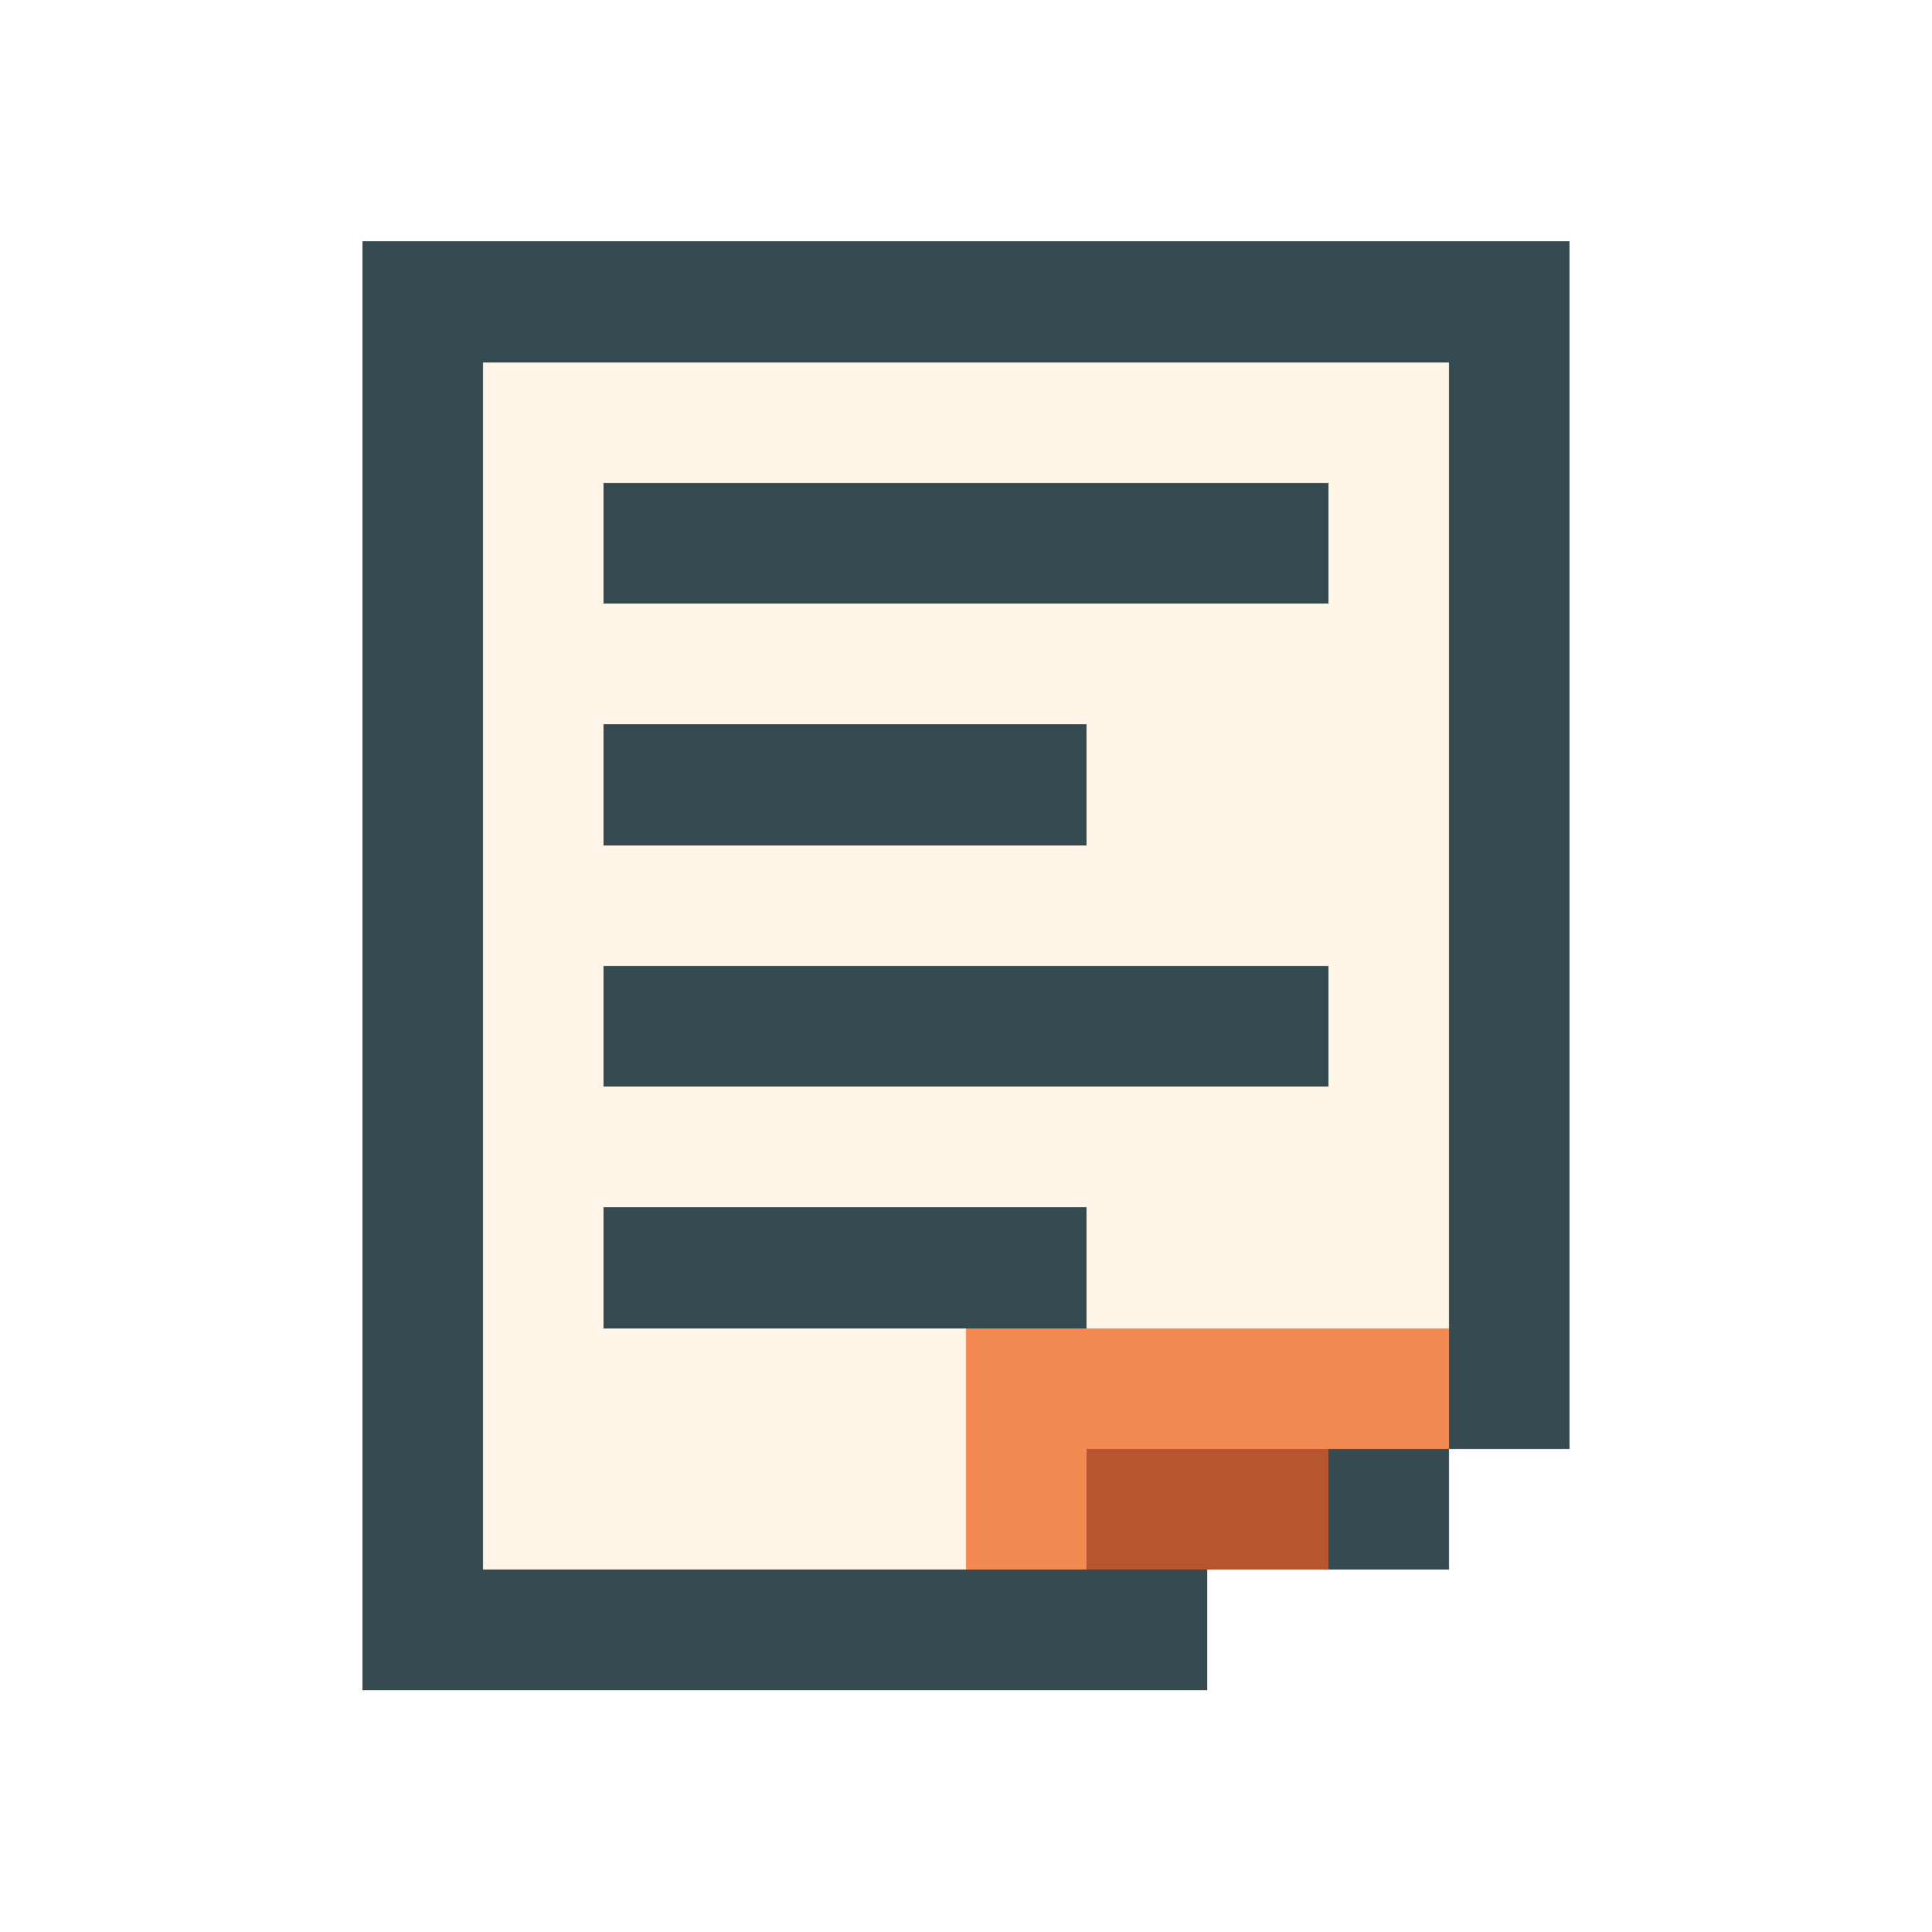
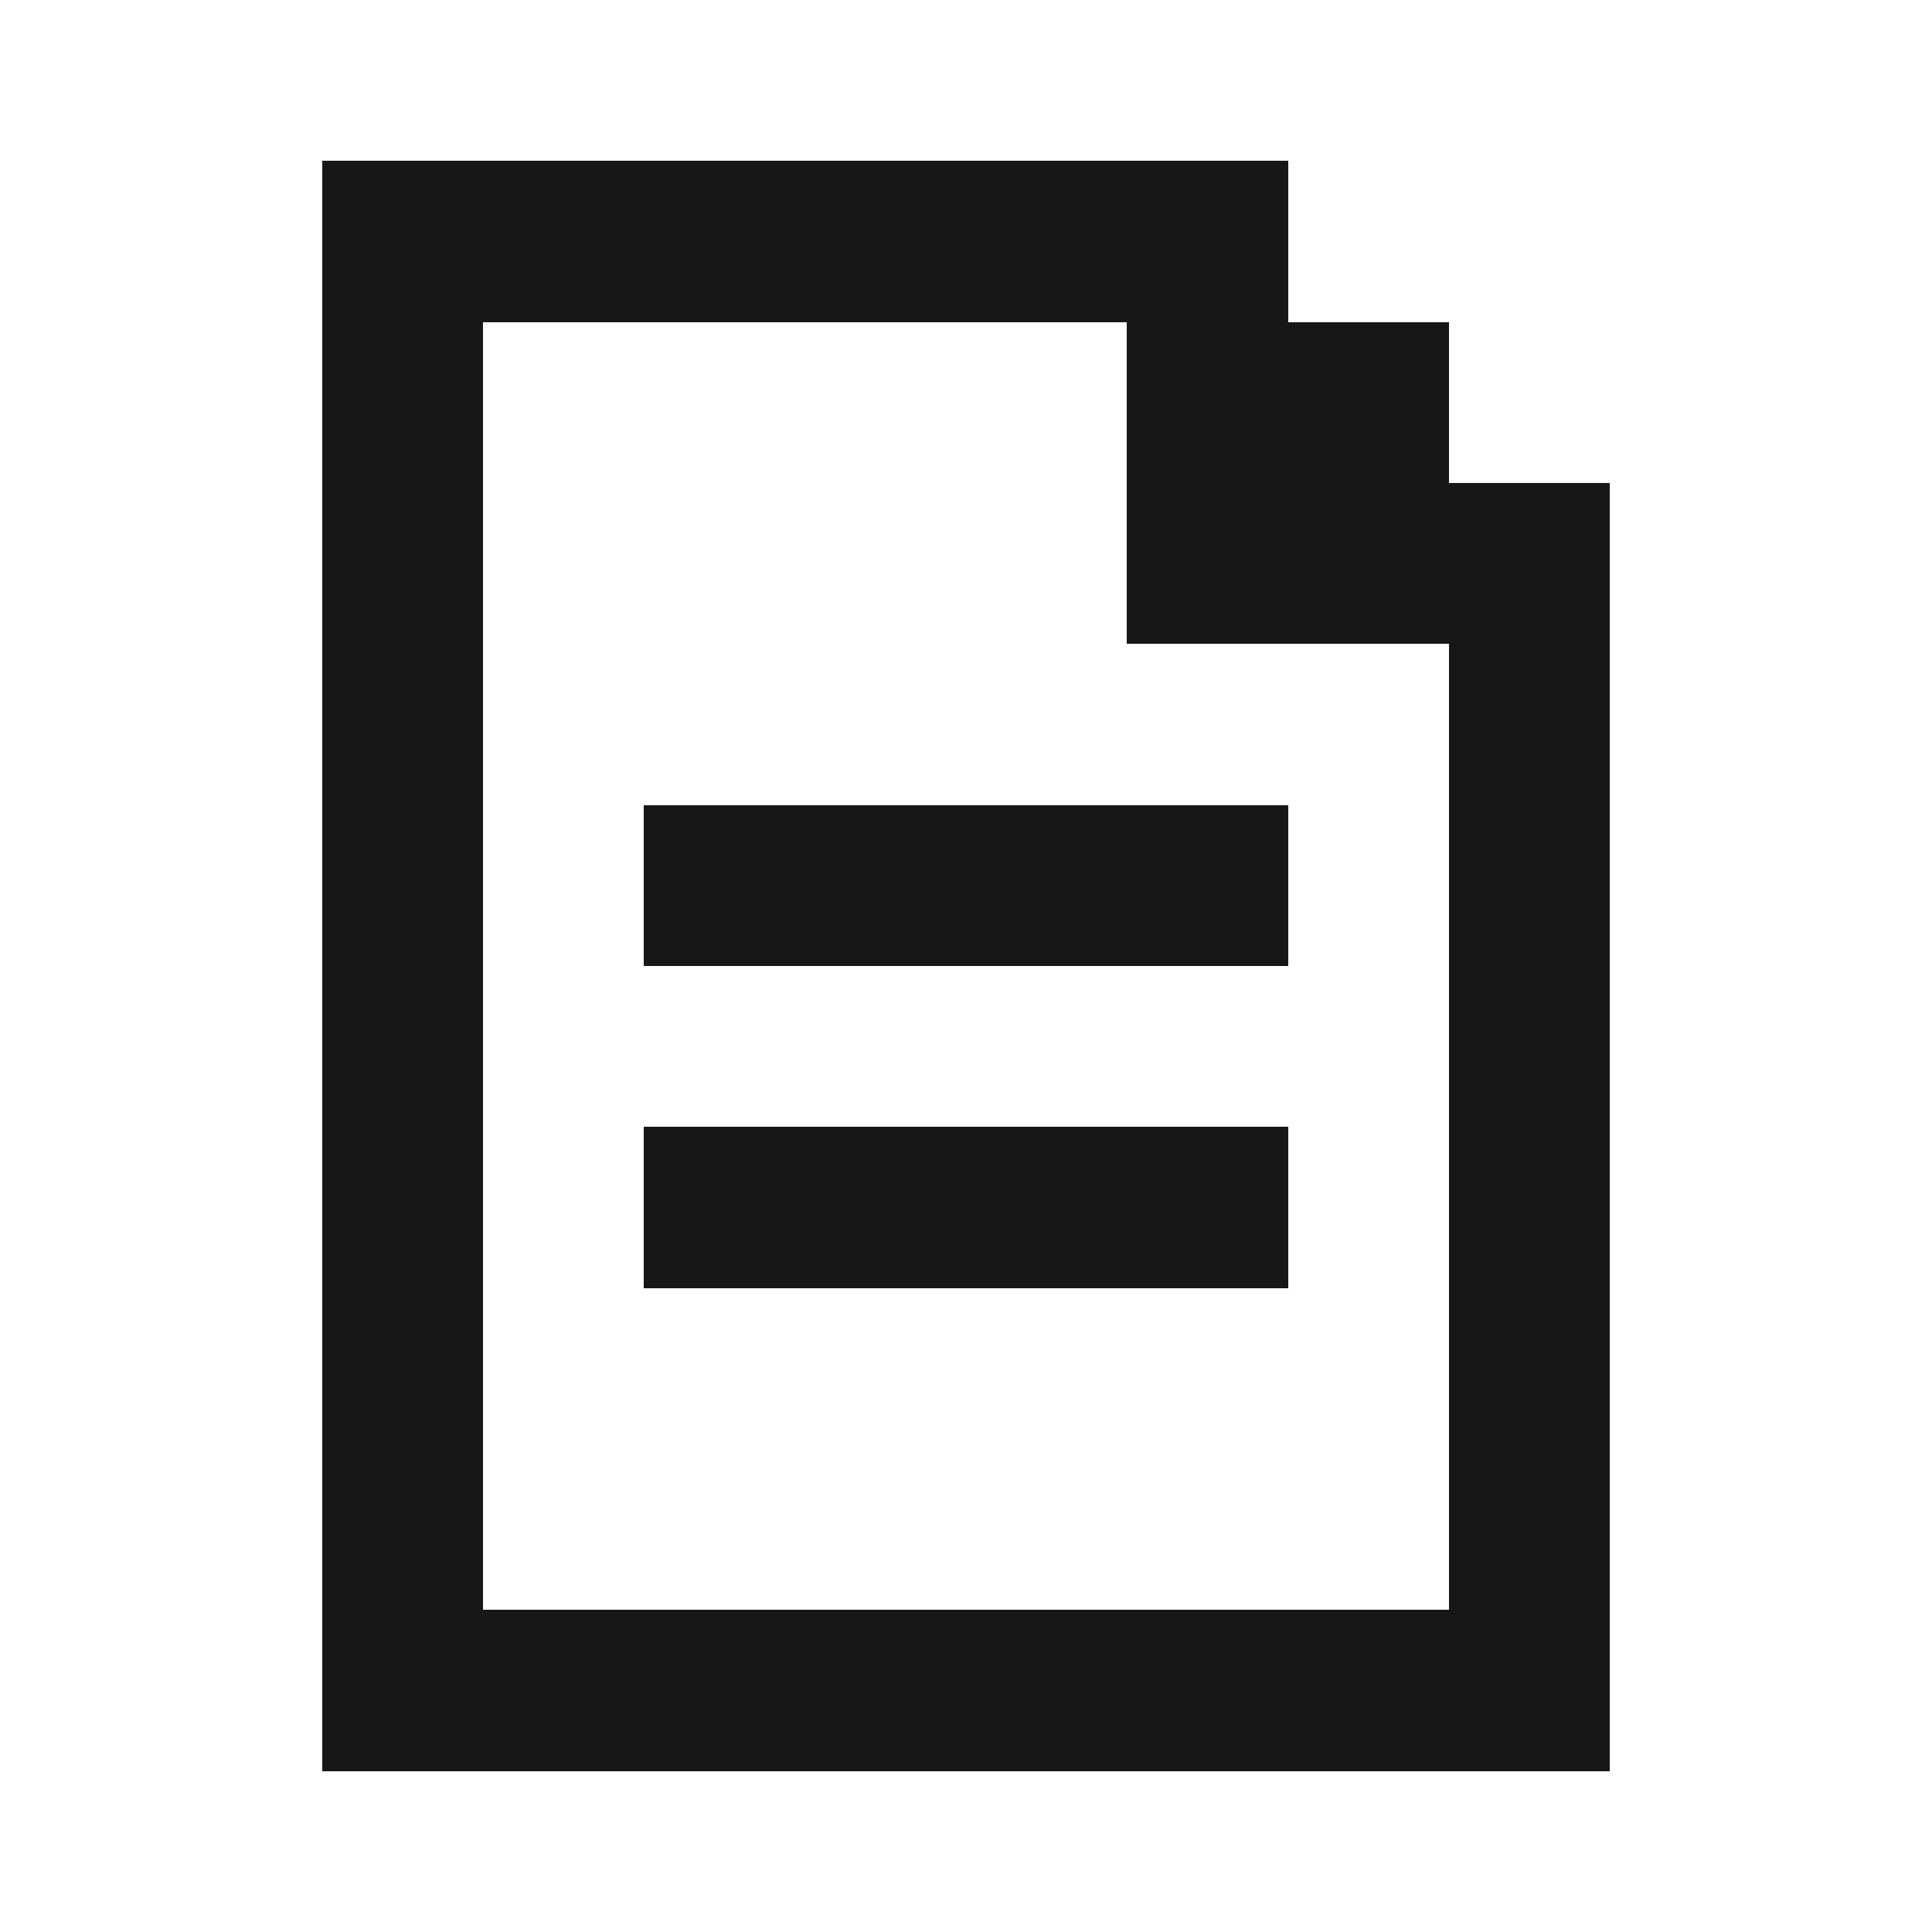
- <svg xmlns="http://www.w3.org/2000/svg" viewBox="0 0 16 16" shape-rendering="crispEdges">
-   <rect x="3" y="2" width="1" height="1" fill="#344950" />
-   <rect x="4" y="2" width="1" height="1" fill="#344950" />
-   <rect x="5" y="2" width="1" height="1" fill="#344950" />
-   <rect x="6" y="2" width="1" height="1" fill="#344950" />
-   <rect x="7" y="2" width="1" height="1" fill="#344950" />
-   <rect x="8" y="2" width="1" height="1" fill="#344950" />
-   <rect x="9" y="2" width="1" height="1" fill="#344950" />
-   <rect x="10" y="2" width="1" height="1" fill="#344950" />
-   <rect x="11" y="2" width="1" height="1" fill="#344950" />
-   <rect x="12" y="2" width="1" height="1" fill="#344950" />
-   <rect x="3" y="3" width="1" height="1" fill="#344950" />
-   <rect x="4" y="3" width="1" height="1" fill="#fff5e8" />
-   <rect x="5" y="3" width="1" height="1" fill="#fff5e8" />
-   <rect x="6" y="3" width="1" height="1" fill="#fff5e8" />
-   <rect x="7" y="3" width="1" height="1" fill="#fff5e8" />
-   <rect x="8" y="3" width="1" height="1" fill="#fff5e8" />
-   <rect x="9" y="3" width="1" height="1" fill="#fff5e8" />
-   <rect x="10" y="3" width="1" height="1" fill="#fff5e8" />
-   <rect x="11" y="3" width="1" height="1" fill="#fff5e8" />
-   <rect x="12" y="3" width="1" height="1" fill="#344950" />
-   <rect x="3" y="4" width="1" height="1" fill="#344950" />
-   <rect x="4" y="4" width="1" height="1" fill="#fff5e8" />
-   <rect x="5" y="4" width="1" height="1" fill="#344950" />
-   <rect x="6" y="4" width="1" height="1" fill="#344950" />
-   <rect x="7" y="4" width="1" height="1" fill="#344950" />
-   <rect x="8" y="4" width="1" height="1" fill="#344950" />
-   <rect x="9" y="4" width="1" height="1" fill="#344950" />
-   <rect x="10" y="4" width="1" height="1" fill="#344950" />
-   <rect x="11" y="4" width="1" height="1" fill="#fff5e8" />
-   <rect x="12" y="4" width="1" height="1" fill="#344950" />
-   <rect x="3" y="5" width="1" height="1" fill="#344950" />
-   <rect x="4" y="5" width="1" height="1" fill="#fff5e8" />
-   <rect x="5" y="5" width="1" height="1" fill="#fff5e8" />
-   <rect x="6" y="5" width="1" height="1" fill="#fff5e8" />
-   <rect x="7" y="5" width="1" height="1" fill="#fff5e8" />
-   <rect x="8" y="5" width="1" height="1" fill="#fff5e8" />
-   <rect x="9" y="5" width="1" height="1" fill="#fff5e8" />
-   <rect x="10" y="5" width="1" height="1" fill="#fff5e8" />
-   <rect x="11" y="5" width="1" height="1" fill="#fff5e8" />
-   <rect x="12" y="5" width="1" height="1" fill="#344950" />
-   <rect x="3" y="6" width="1" height="1" fill="#344950" />
-   <rect x="4" y="6" width="1" height="1" fill="#fff5e8" />
-   <rect x="5" y="6" width="1" height="1" fill="#344950" />
-   <rect x="6" y="6" width="1" height="1" fill="#344950" />
-   <rect x="7" y="6" width="1" height="1" fill="#344950" />
-   <rect x="8" y="6" width="1" height="1" fill="#344950" />
-   <rect x="9" y="6" width="1" height="1" fill="#fff5e8" />
-   <rect x="10" y="6" width="1" height="1" fill="#fff5e8" />
-   <rect x="11" y="6" width="1" height="1" fill="#fff5e8" />
-   <rect x="12" y="6" width="1" height="1" fill="#344950" />
-   <rect x="3" y="7" width="1" height="1" fill="#344950" />
-   <rect x="4" y="7" width="1" height="1" fill="#fff5e8" />
-   <rect x="5" y="7" width="1" height="1" fill="#fff5e8" />
-   <rect x="6" y="7" width="1" height="1" fill="#fff5e8" />
-   <rect x="7" y="7" width="1" height="1" fill="#fff5e8" />
-   <rect x="8" y="7" width="1" height="1" fill="#fff5e8" />
-   <rect x="9" y="7" width="1" height="1" fill="#fff5e8" />
-   <rect x="10" y="7" width="1" height="1" fill="#fff5e8" />
-   <rect x="11" y="7" width="1" height="1" fill="#fff5e8" />
-   <rect x="12" y="7" width="1" height="1" fill="#344950" />
-   <rect x="3" y="8" width="1" height="1" fill="#344950" />
-   <rect x="4" y="8" width="1" height="1" fill="#fff5e8" />
-   <rect x="5" y="8" width="1" height="1" fill="#344950" />
-   <rect x="6" y="8" width="1" height="1" fill="#344950" />
-   <rect x="7" y="8" width="1" height="1" fill="#344950" />
-   <rect x="8" y="8" width="1" height="1" fill="#344950" />
-   <rect x="9" y="8" width="1" height="1" fill="#344950" />
-   <rect x="10" y="8" width="1" height="1" fill="#344950" />
-   <rect x="11" y="8" width="1" height="1" fill="#fff5e8" />
-   <rect x="12" y="8" width="1" height="1" fill="#344950" />
-   <rect x="3" y="9" width="1" height="1" fill="#344950" />
-   <rect x="4" y="9" width="1" height="1" fill="#fff5e8" />
-   <rect x="5" y="9" width="1" height="1" fill="#fff5e8" />
-   <rect x="6" y="9" width="1" height="1" fill="#fff5e8" />
-   <rect x="7" y="9" width="1" height="1" fill="#fff5e8" />
-   <rect x="8" y="9" width="1" height="1" fill="#fff5e8" />
-   <rect x="9" y="9" width="1" height="1" fill="#fff5e8" />
-   <rect x="10" y="9" width="1" height="1" fill="#fff5e8" />
-   <rect x="11" y="9" width="1" height="1" fill="#fff5e8" />
-   <rect x="12" y="9" width="1" height="1" fill="#344950" />
-   <rect x="3" y="10" width="1" height="1" fill="#344950" />
-   <rect x="4" y="10" width="1" height="1" fill="#fff5e8" />
-   <rect x="5" y="10" width="1" height="1" fill="#344950" />
-   <rect x="6" y="10" width="1" height="1" fill="#344950" />
-   <rect x="7" y="10" width="1" height="1" fill="#344950" />
-   <rect x="8" y="10" width="1" height="1" fill="#344950" />
-   <rect x="9" y="10" width="1" height="1" fill="#fff5e8" />
-   <rect x="10" y="10" width="1" height="1" fill="#fff5e8" />
-   <rect x="11" y="10" width="1" height="1" fill="#fff5e8" />
-   <rect x="12" y="10" width="1" height="1" fill="#344950" />
-   <rect x="3" y="11" width="1" height="1" fill="#344950" />
-   <rect x="4" y="11" width="1" height="1" fill="#fff5e8" />
-   <rect x="5" y="11" width="1" height="1" fill="#fff5e8" />
-   <rect x="6" y="11" width="1" height="1" fill="#fff5e8" />
-   <rect x="7" y="11" width="1" height="1" fill="#fff5e8" />
-   <rect x="8" y="11" width="1" height="1" fill="#f28a52" />
-   <rect x="9" y="11" width="1" height="1" fill="#f28a52" />
-   <rect x="10" y="11" width="1" height="1" fill="#f28a52" />
-   <rect x="11" y="11" width="1" height="1" fill="#f28a52" />
-   <rect x="12" y="11" width="1" height="1" fill="#344950" />
-   <rect x="3" y="12" width="1" height="1" fill="#344950" />
-   <rect x="4" y="12" width="1" height="1" fill="#fff5e8" />
-   <rect x="5" y="12" width="1" height="1" fill="#fff5e8" />
-   <rect x="6" y="12" width="1" height="1" fill="#fff5e8" />
-   <rect x="7" y="12" width="1" height="1" fill="#fff5e8" />
-   <rect x="8" y="12" width="1" height="1" fill="#f28a52" />
-   <rect x="9" y="12" width="1" height="1" fill="#b6552e" />
-   <rect x="10" y="12" width="1" height="1" fill="#b6552e" />
-   <rect x="11" y="12" width="1" height="1" fill="#344950" />
-   <rect x="3" y="13" width="1" height="1" fill="#344950" />
-   <rect x="4" y="13" width="1" height="1" fill="#344950" />
-   <rect x="5" y="13" width="1" height="1" fill="#344950" />
-   <rect x="6" y="13" width="1" height="1" fill="#344950" />
-   <rect x="7" y="13" width="1" height="1" fill="#344950" />
-   <rect x="8" y="13" width="1" height="1" fill="#344950" />
-   <rect x="9" y="13" width="1" height="1" fill="#344950" />
+ <svg xmlns="http://www.w3.org/2000/svg" viewBox="0 0 24 24" shape-rendering="crispEdges">
+   <path fill="#171717" fill-rule="evenodd" d="M4 2h12v2h2v2h2v16H4z M6 4v16h12V8h-4V4z M8 10h8v2H8z M8 14h8v2H8z" />
</svg>
